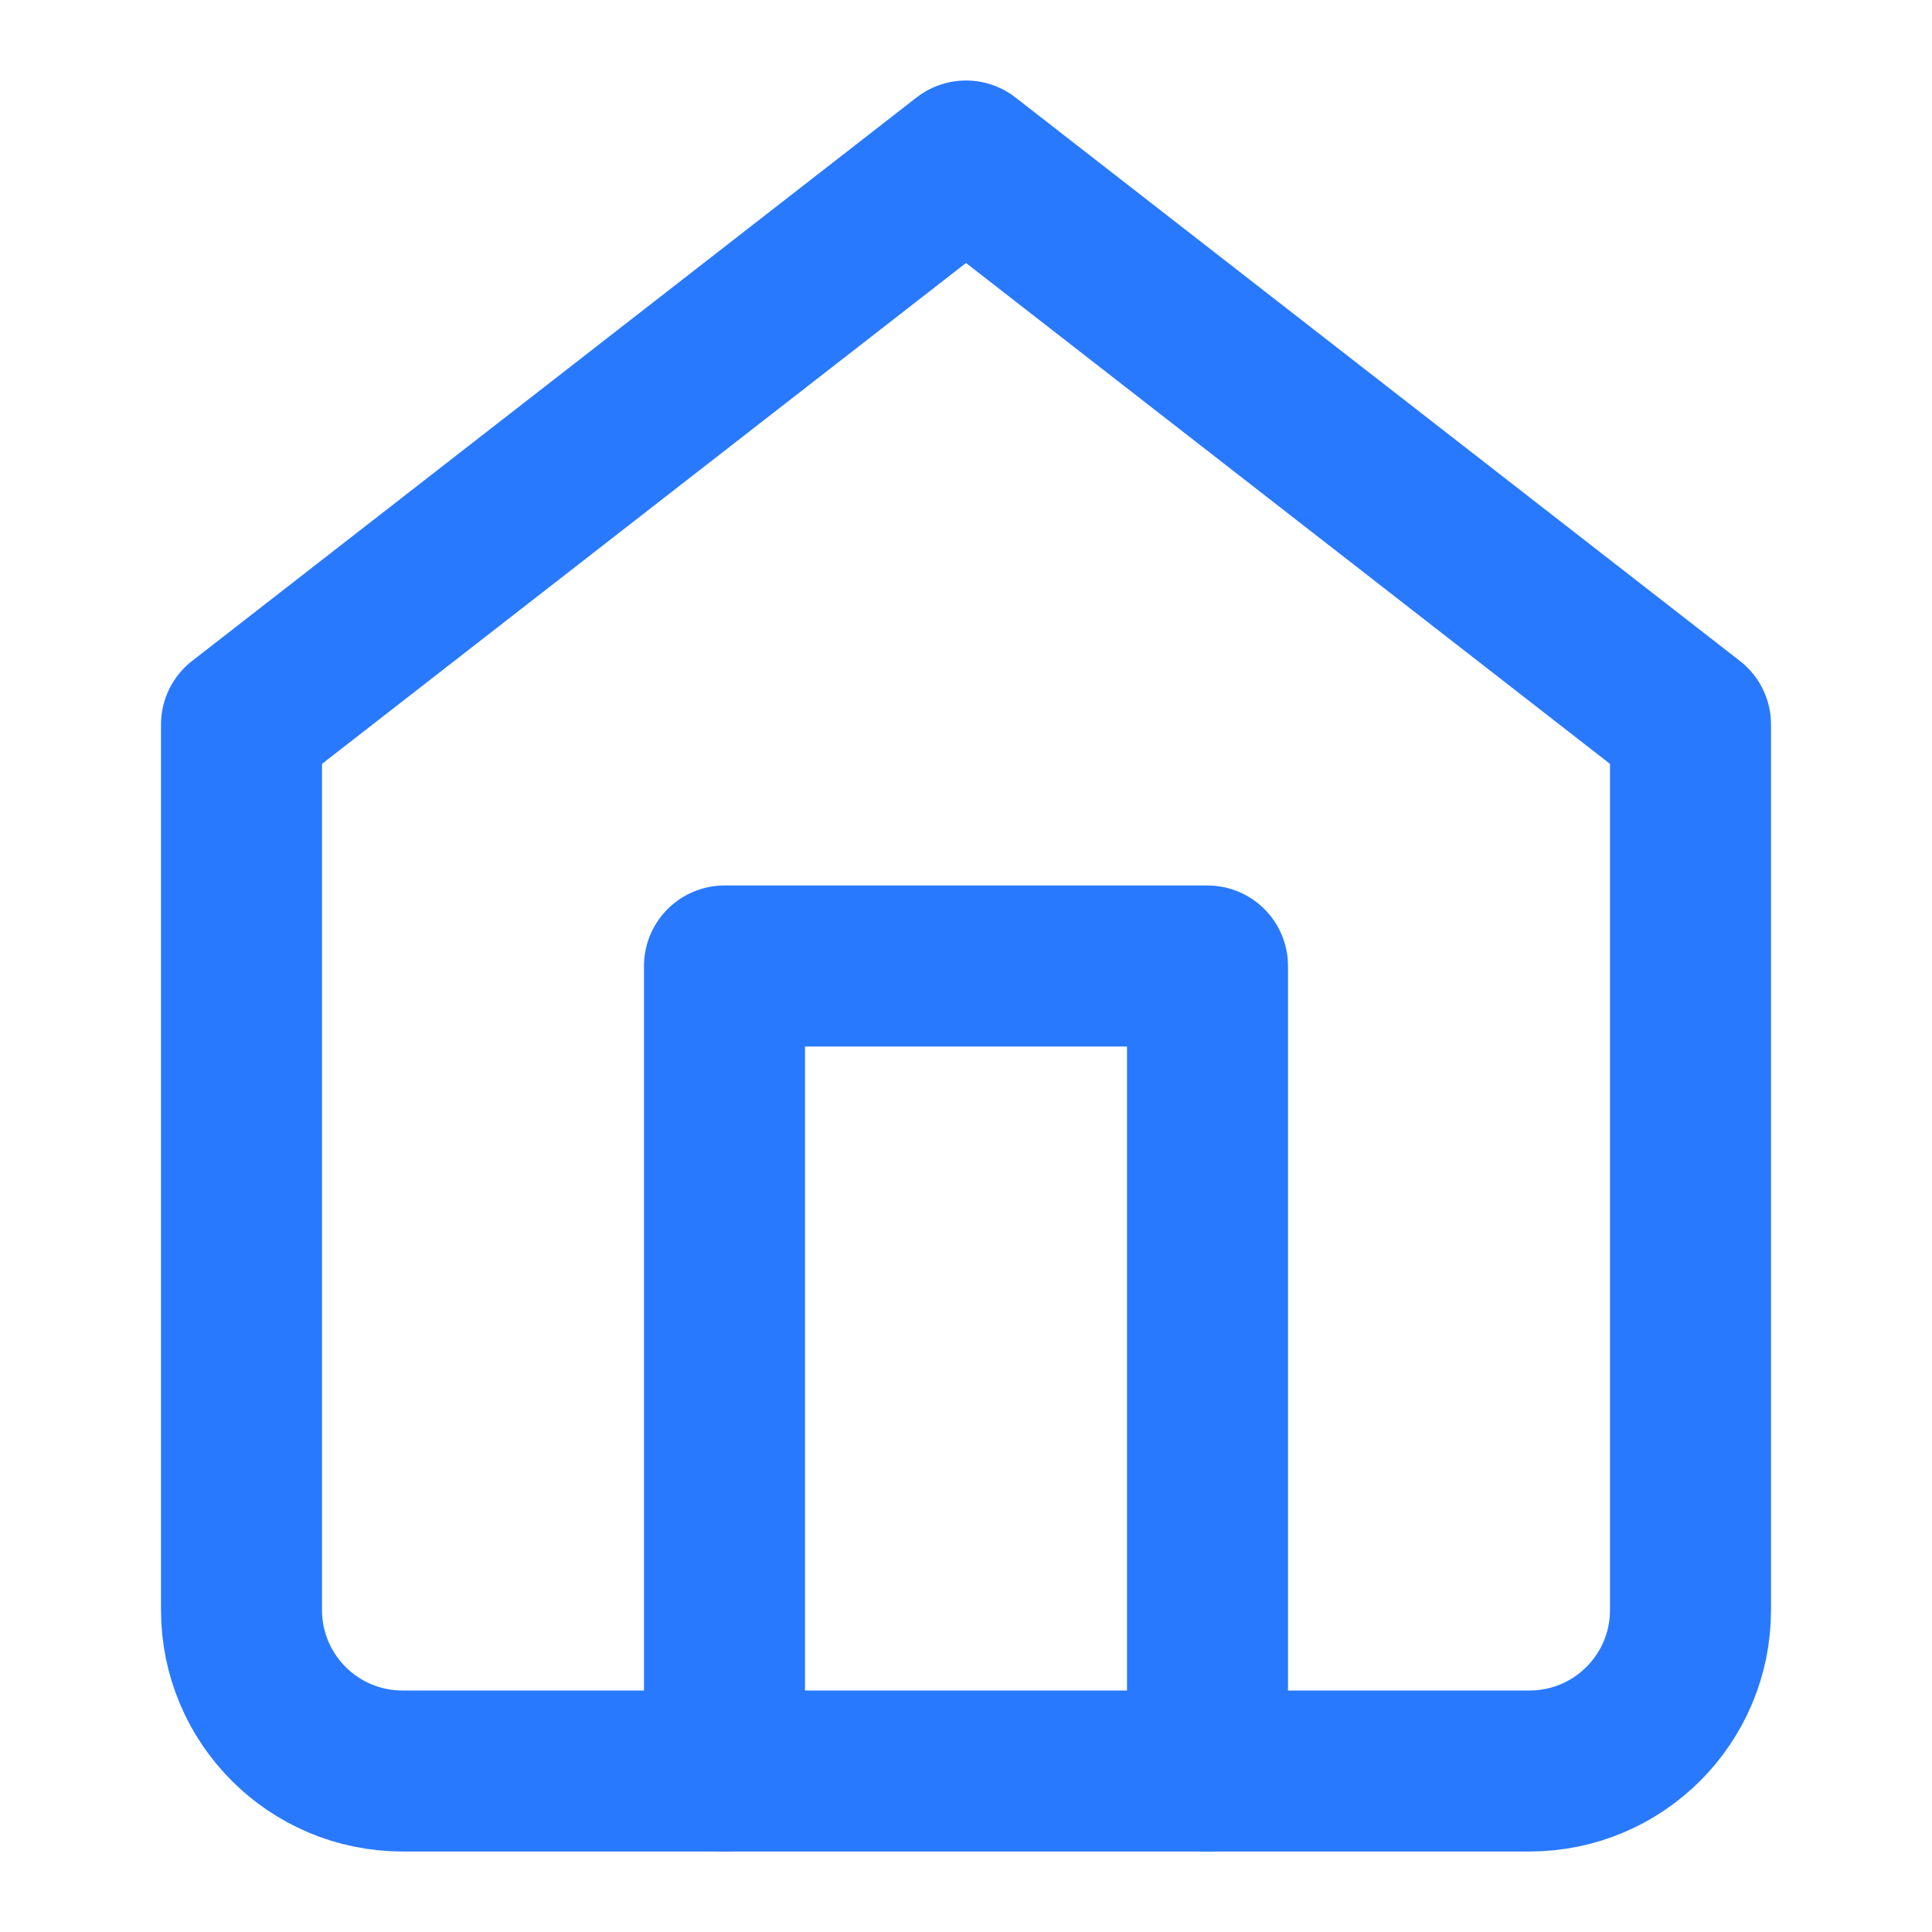
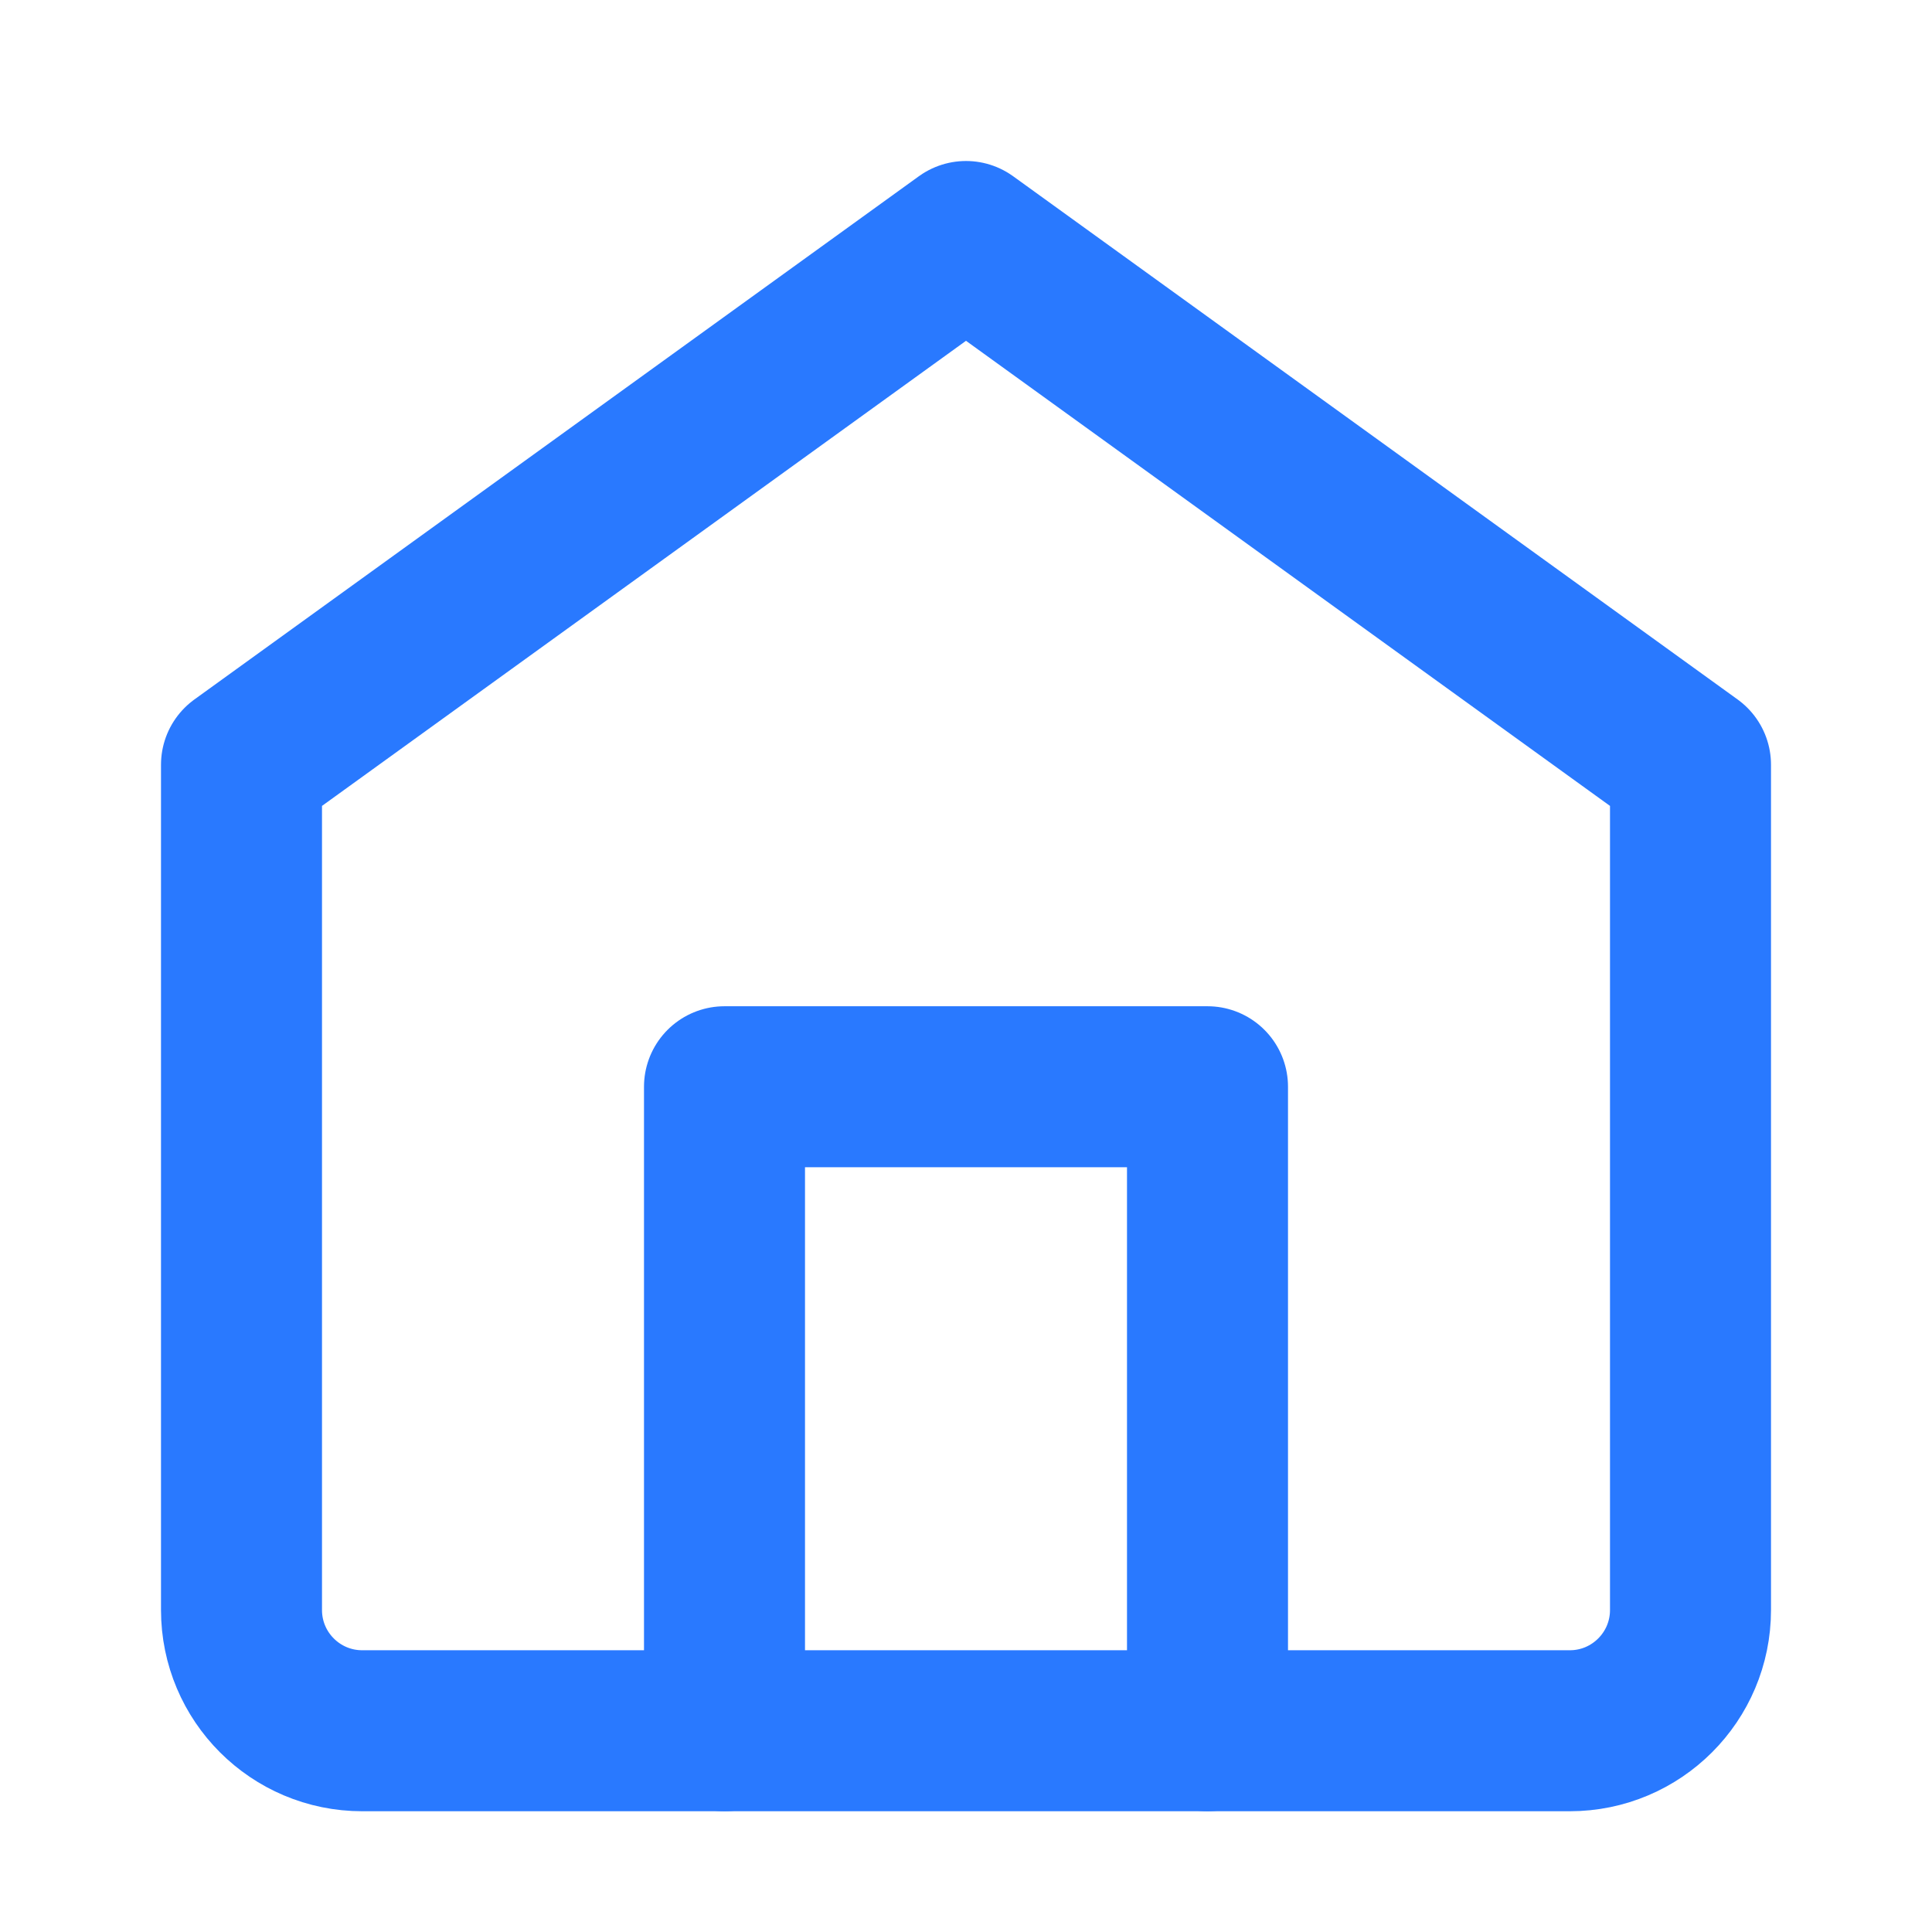
<svg xmlns="http://www.w3.org/2000/svg" width="24" height="24" viewBox="0 0 24 24" fill="none" stroke="#2979ff" stroke-width="2" stroke-linecap="round" stroke-linejoin="round">
-   <path d="M3 9l9-7 9 7v11a2 2 0 0 1-2 2H5a2 2 0 0 1-2-2z" />
-   <polyline points="9 22 9 12 15 12 15 22" />
+   <path d="M3 9.5 12 3l9 6.5V20a1.5 1.5 0 0 1-1.5 1.5h-15A1.5 1.5 0 0 1 3 20Z" />
+   <path d="M9 21.5v-8h6v8" />
</svg>
